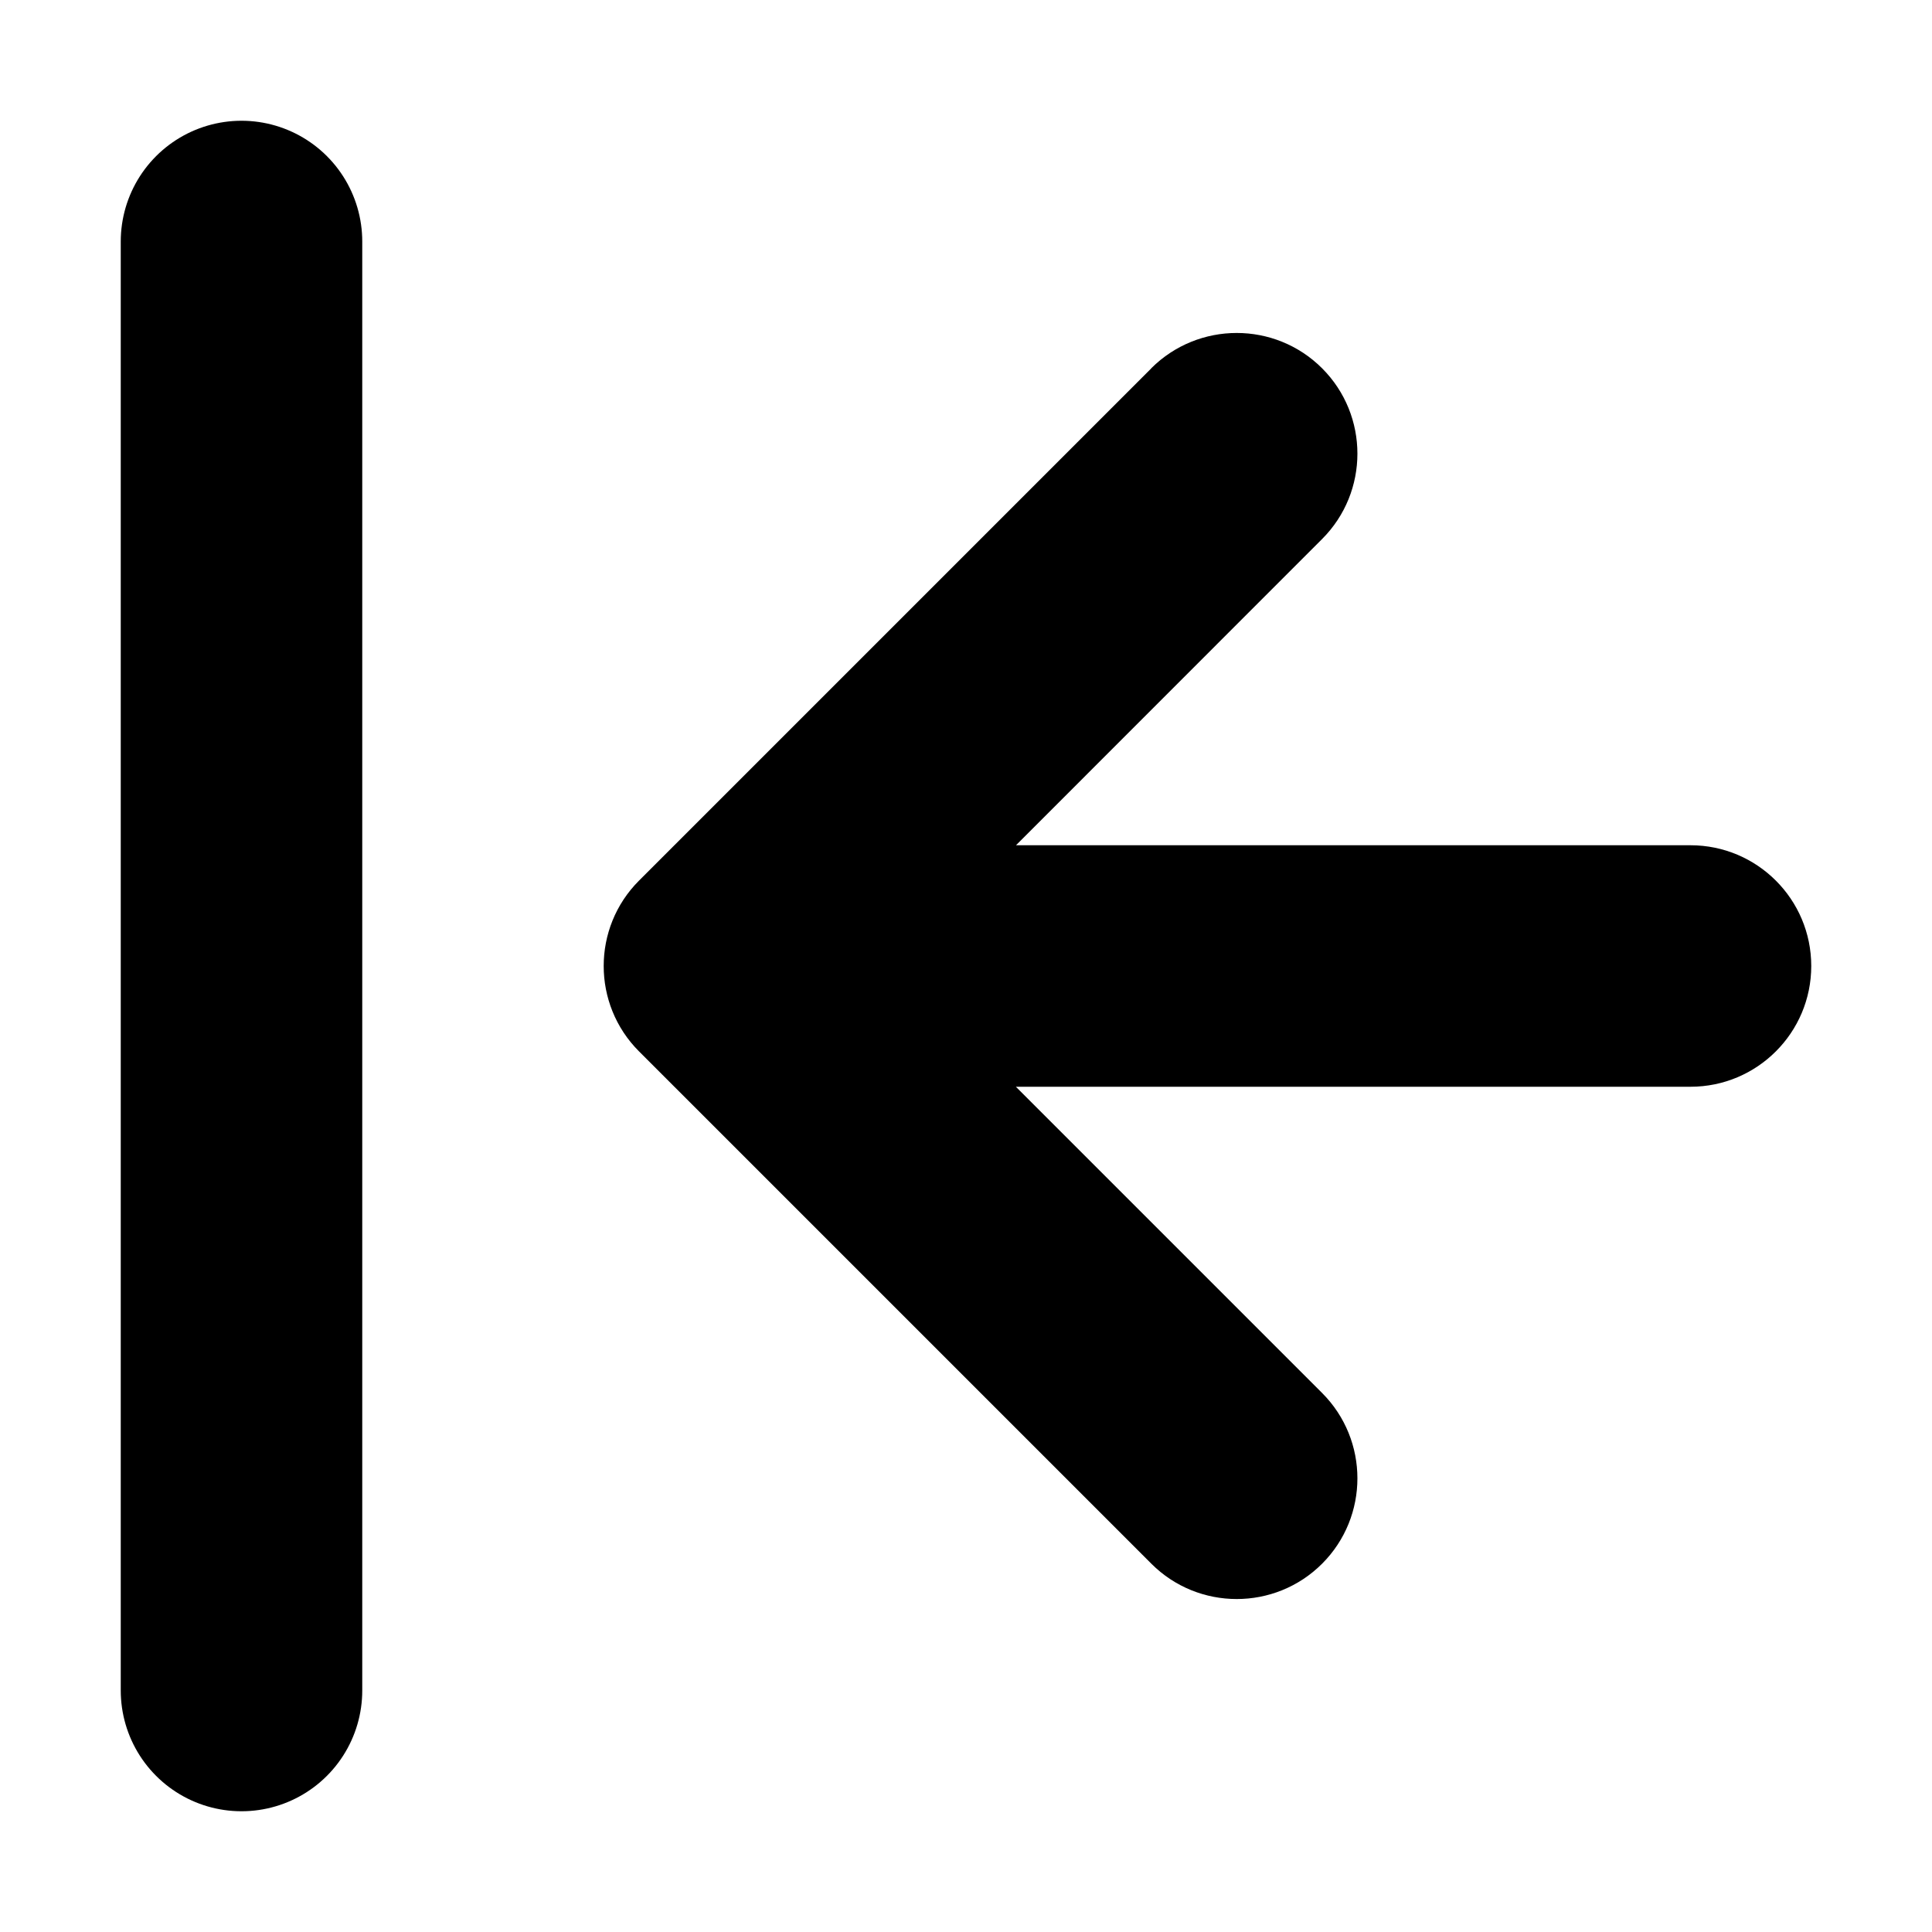
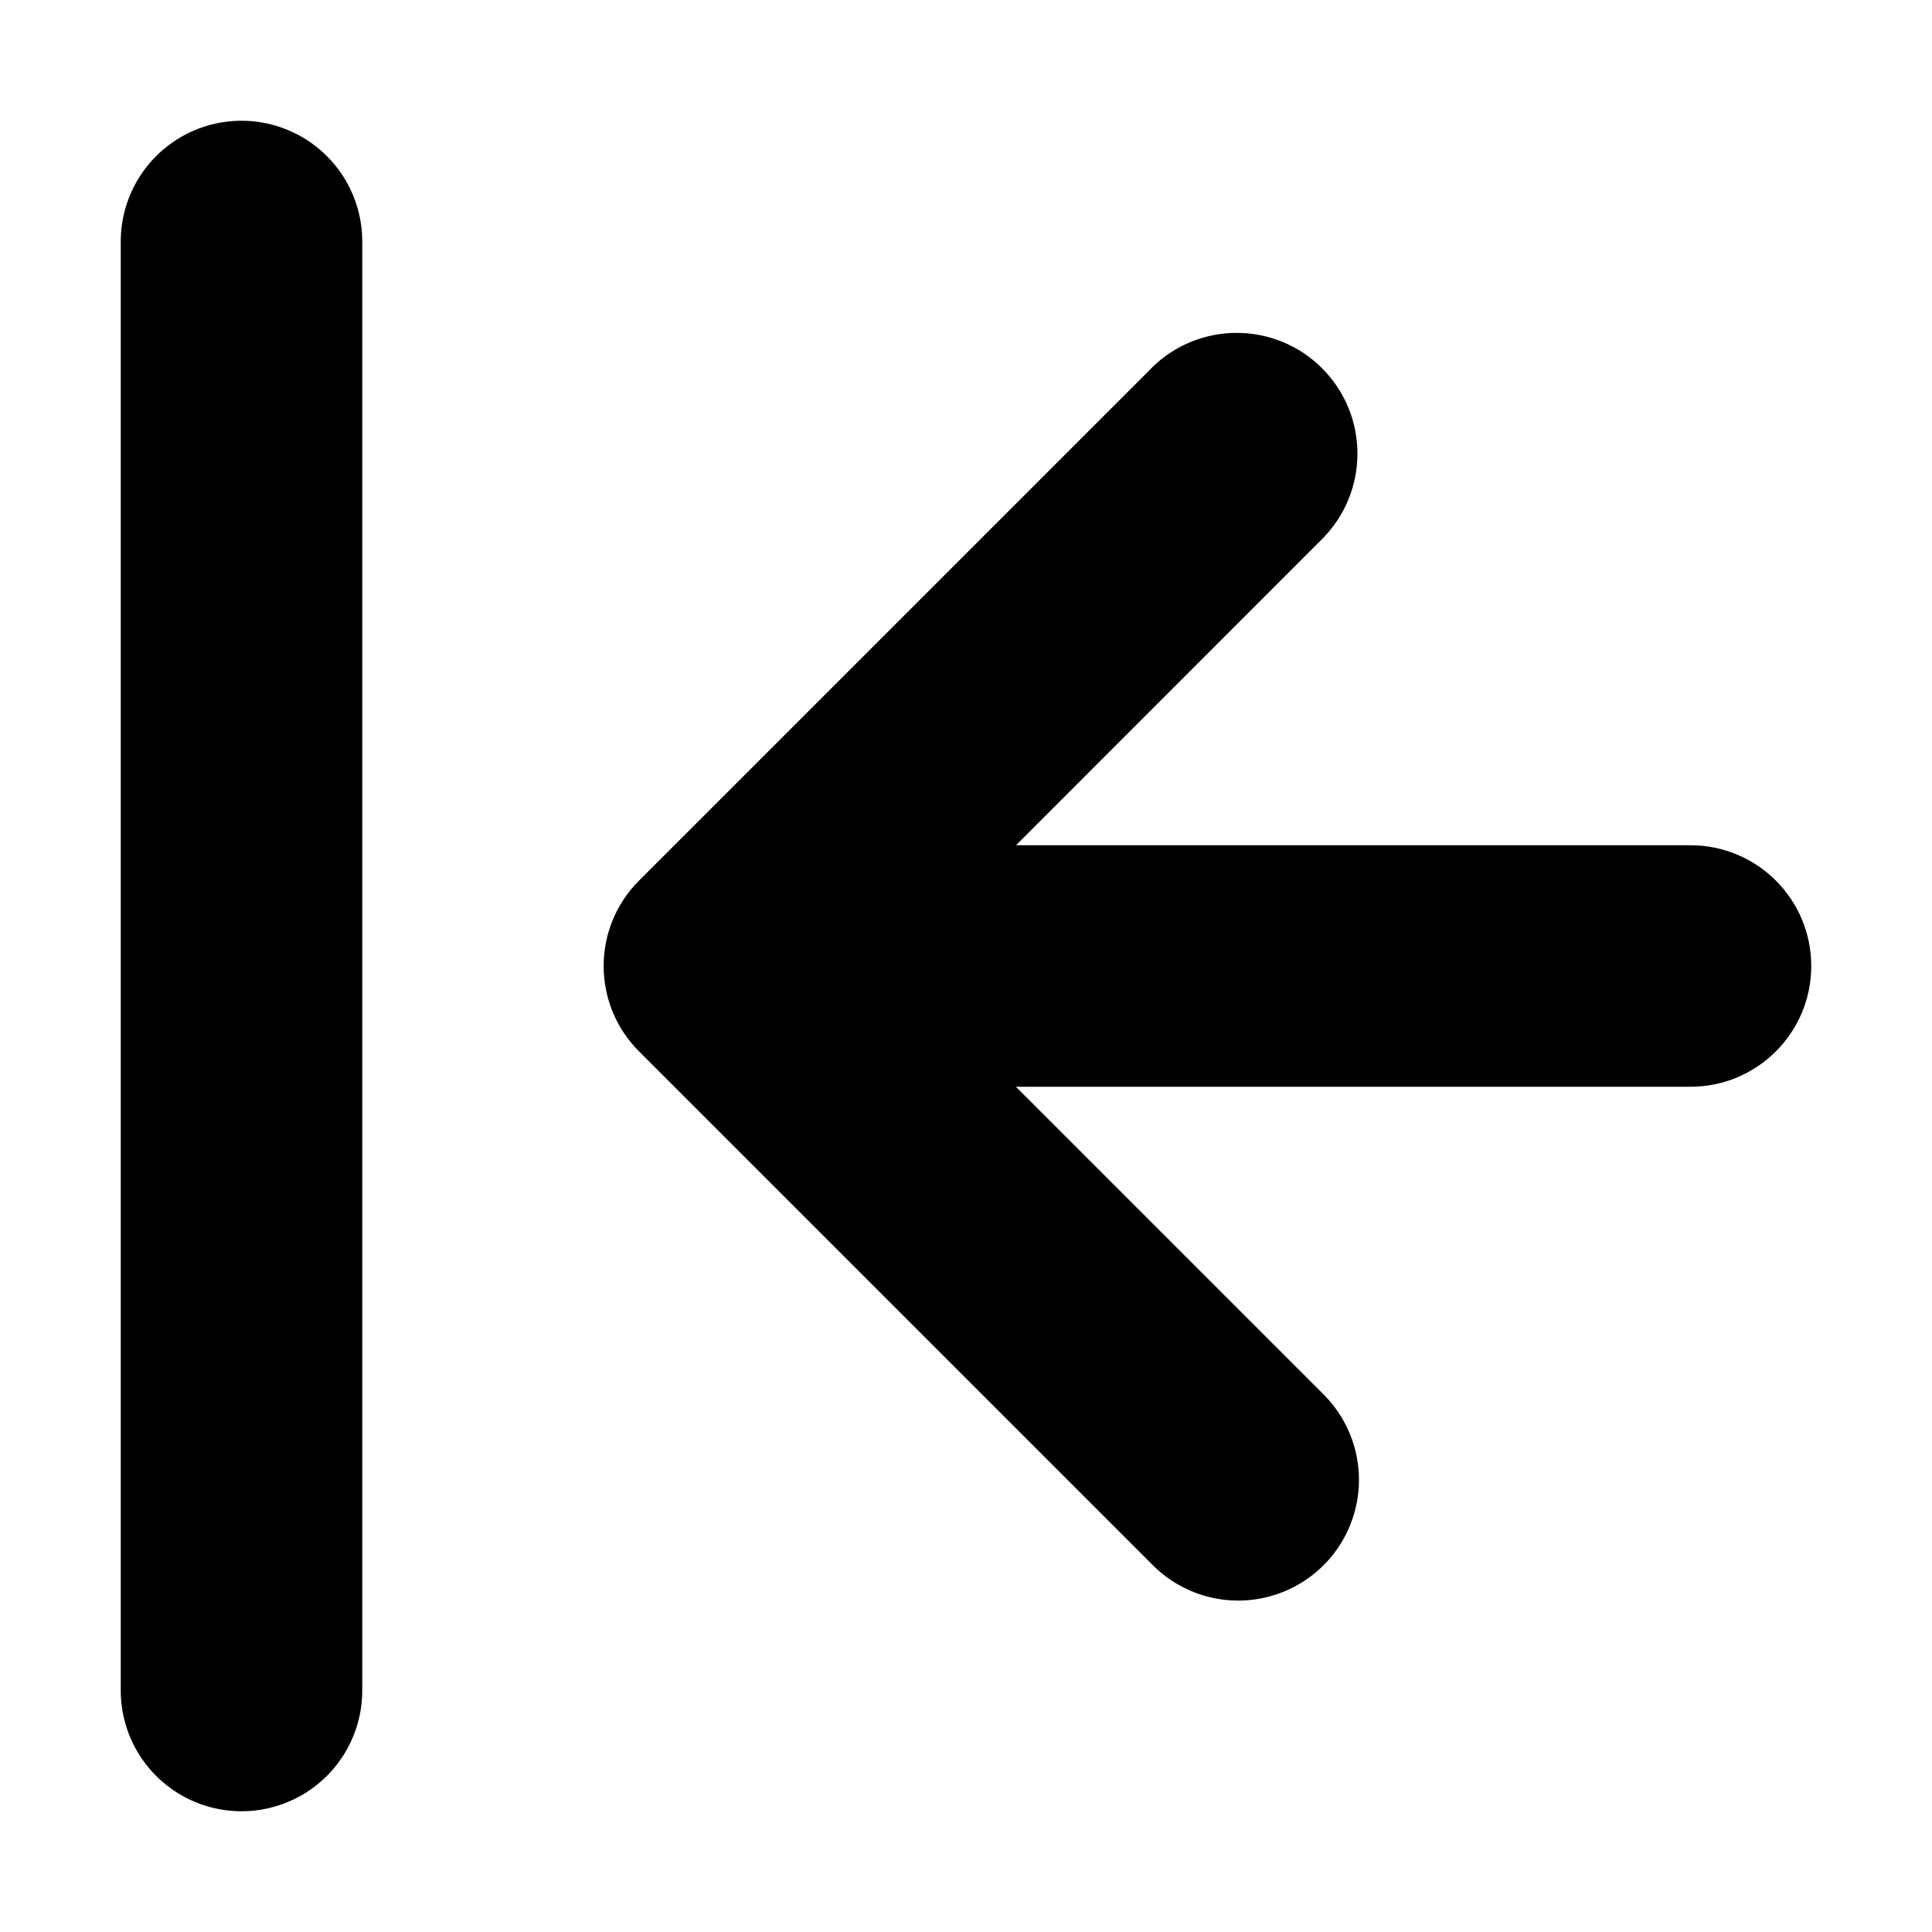
<svg xmlns="http://www.w3.org/2000/svg" viewBox="-7.5 16.5 16 16">
-   <path d="M2.035 19.55l-4.243 4.243c-.39.39-.39 1.024 0 1.414l4.243 4.243c.39.39 1.024.39 1.414 0s.39-1.024 0-1.414L.913 25.5H6.5c.552 0 1-.448 1-1s-.448-1-1-1H.914l2.535-2.536c.39-.39.39-1.024 0-1.414-.39-.39-1.024-.39-1.415 0z" />
+   <path d="M2.035 19.55l-4.243 4.243a1 1 0 0 0 0 1.414l4.243 4.243a1 1 0 1 0 1.414-1.414L.913 25.5H6.5a1 1 0 0 0 0-2H.914l2.535-2.536a1 1 0 0 0-1.415-1.414z" />
  <path fill="none" stroke="#000" stroke-width="2" stroke-linecap="round" stroke-linejoin="round" stroke-miterlimit="10" d="M-5.5 18.5v12" />
</svg>
